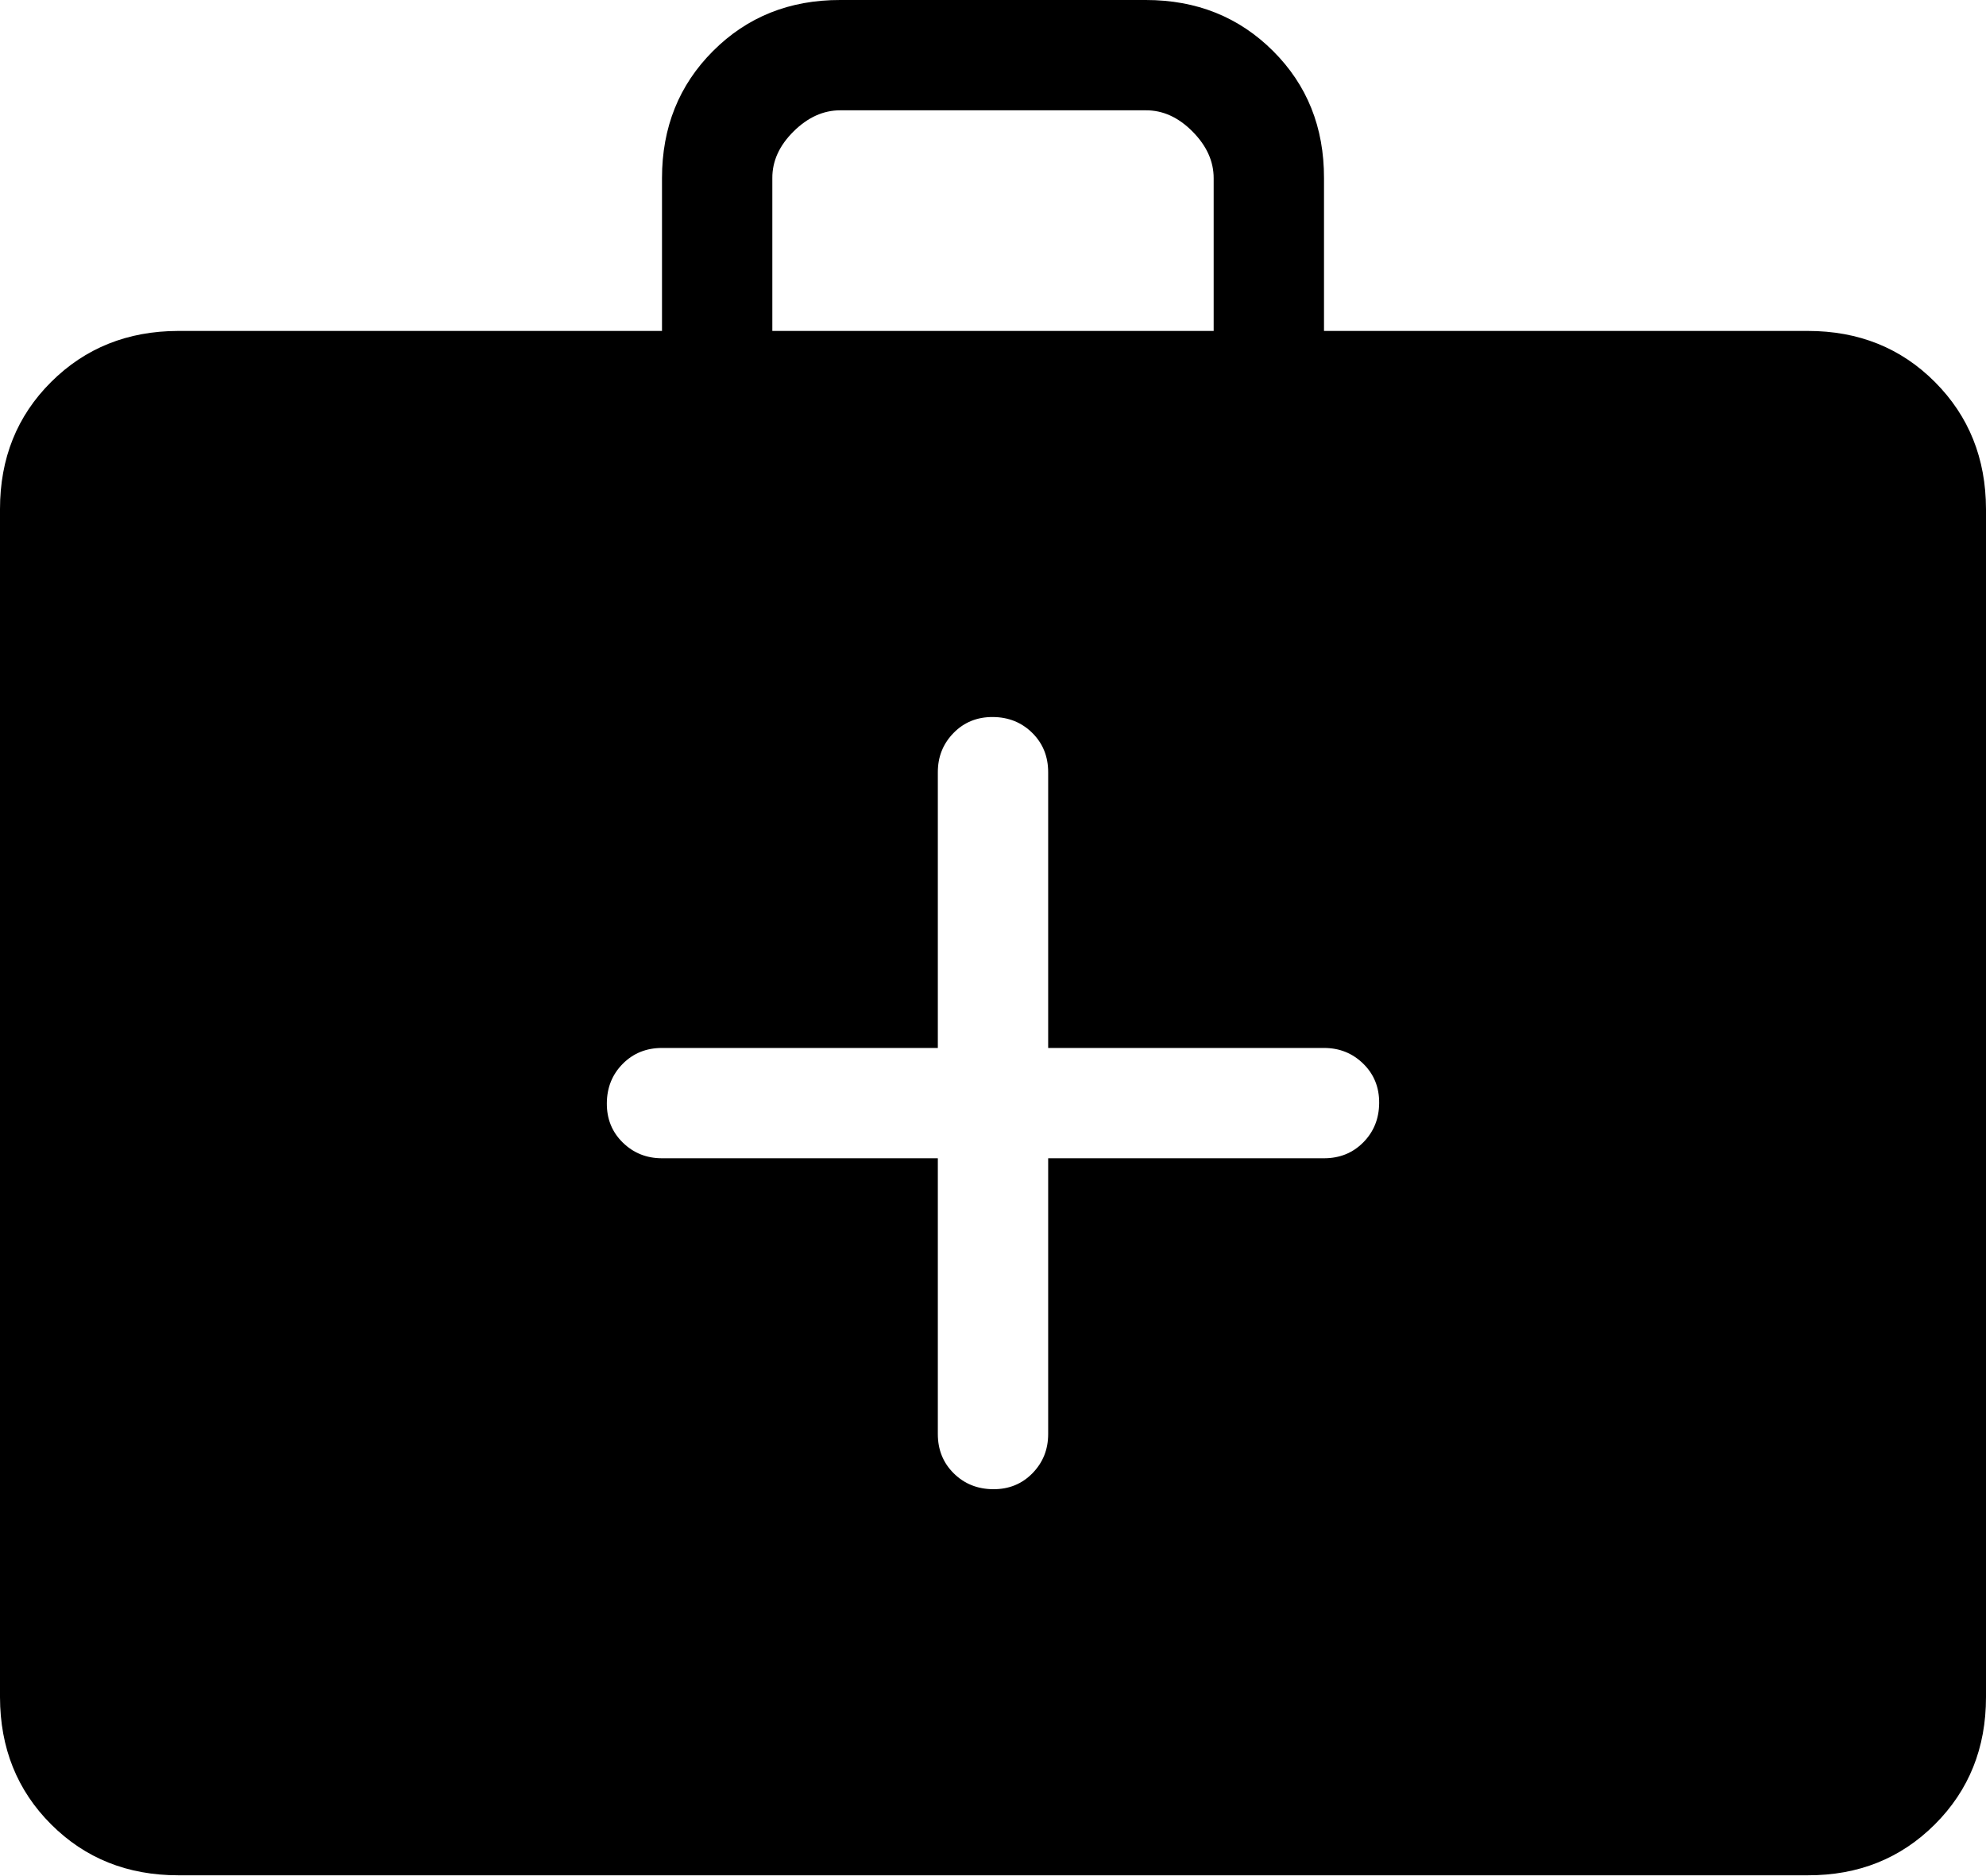
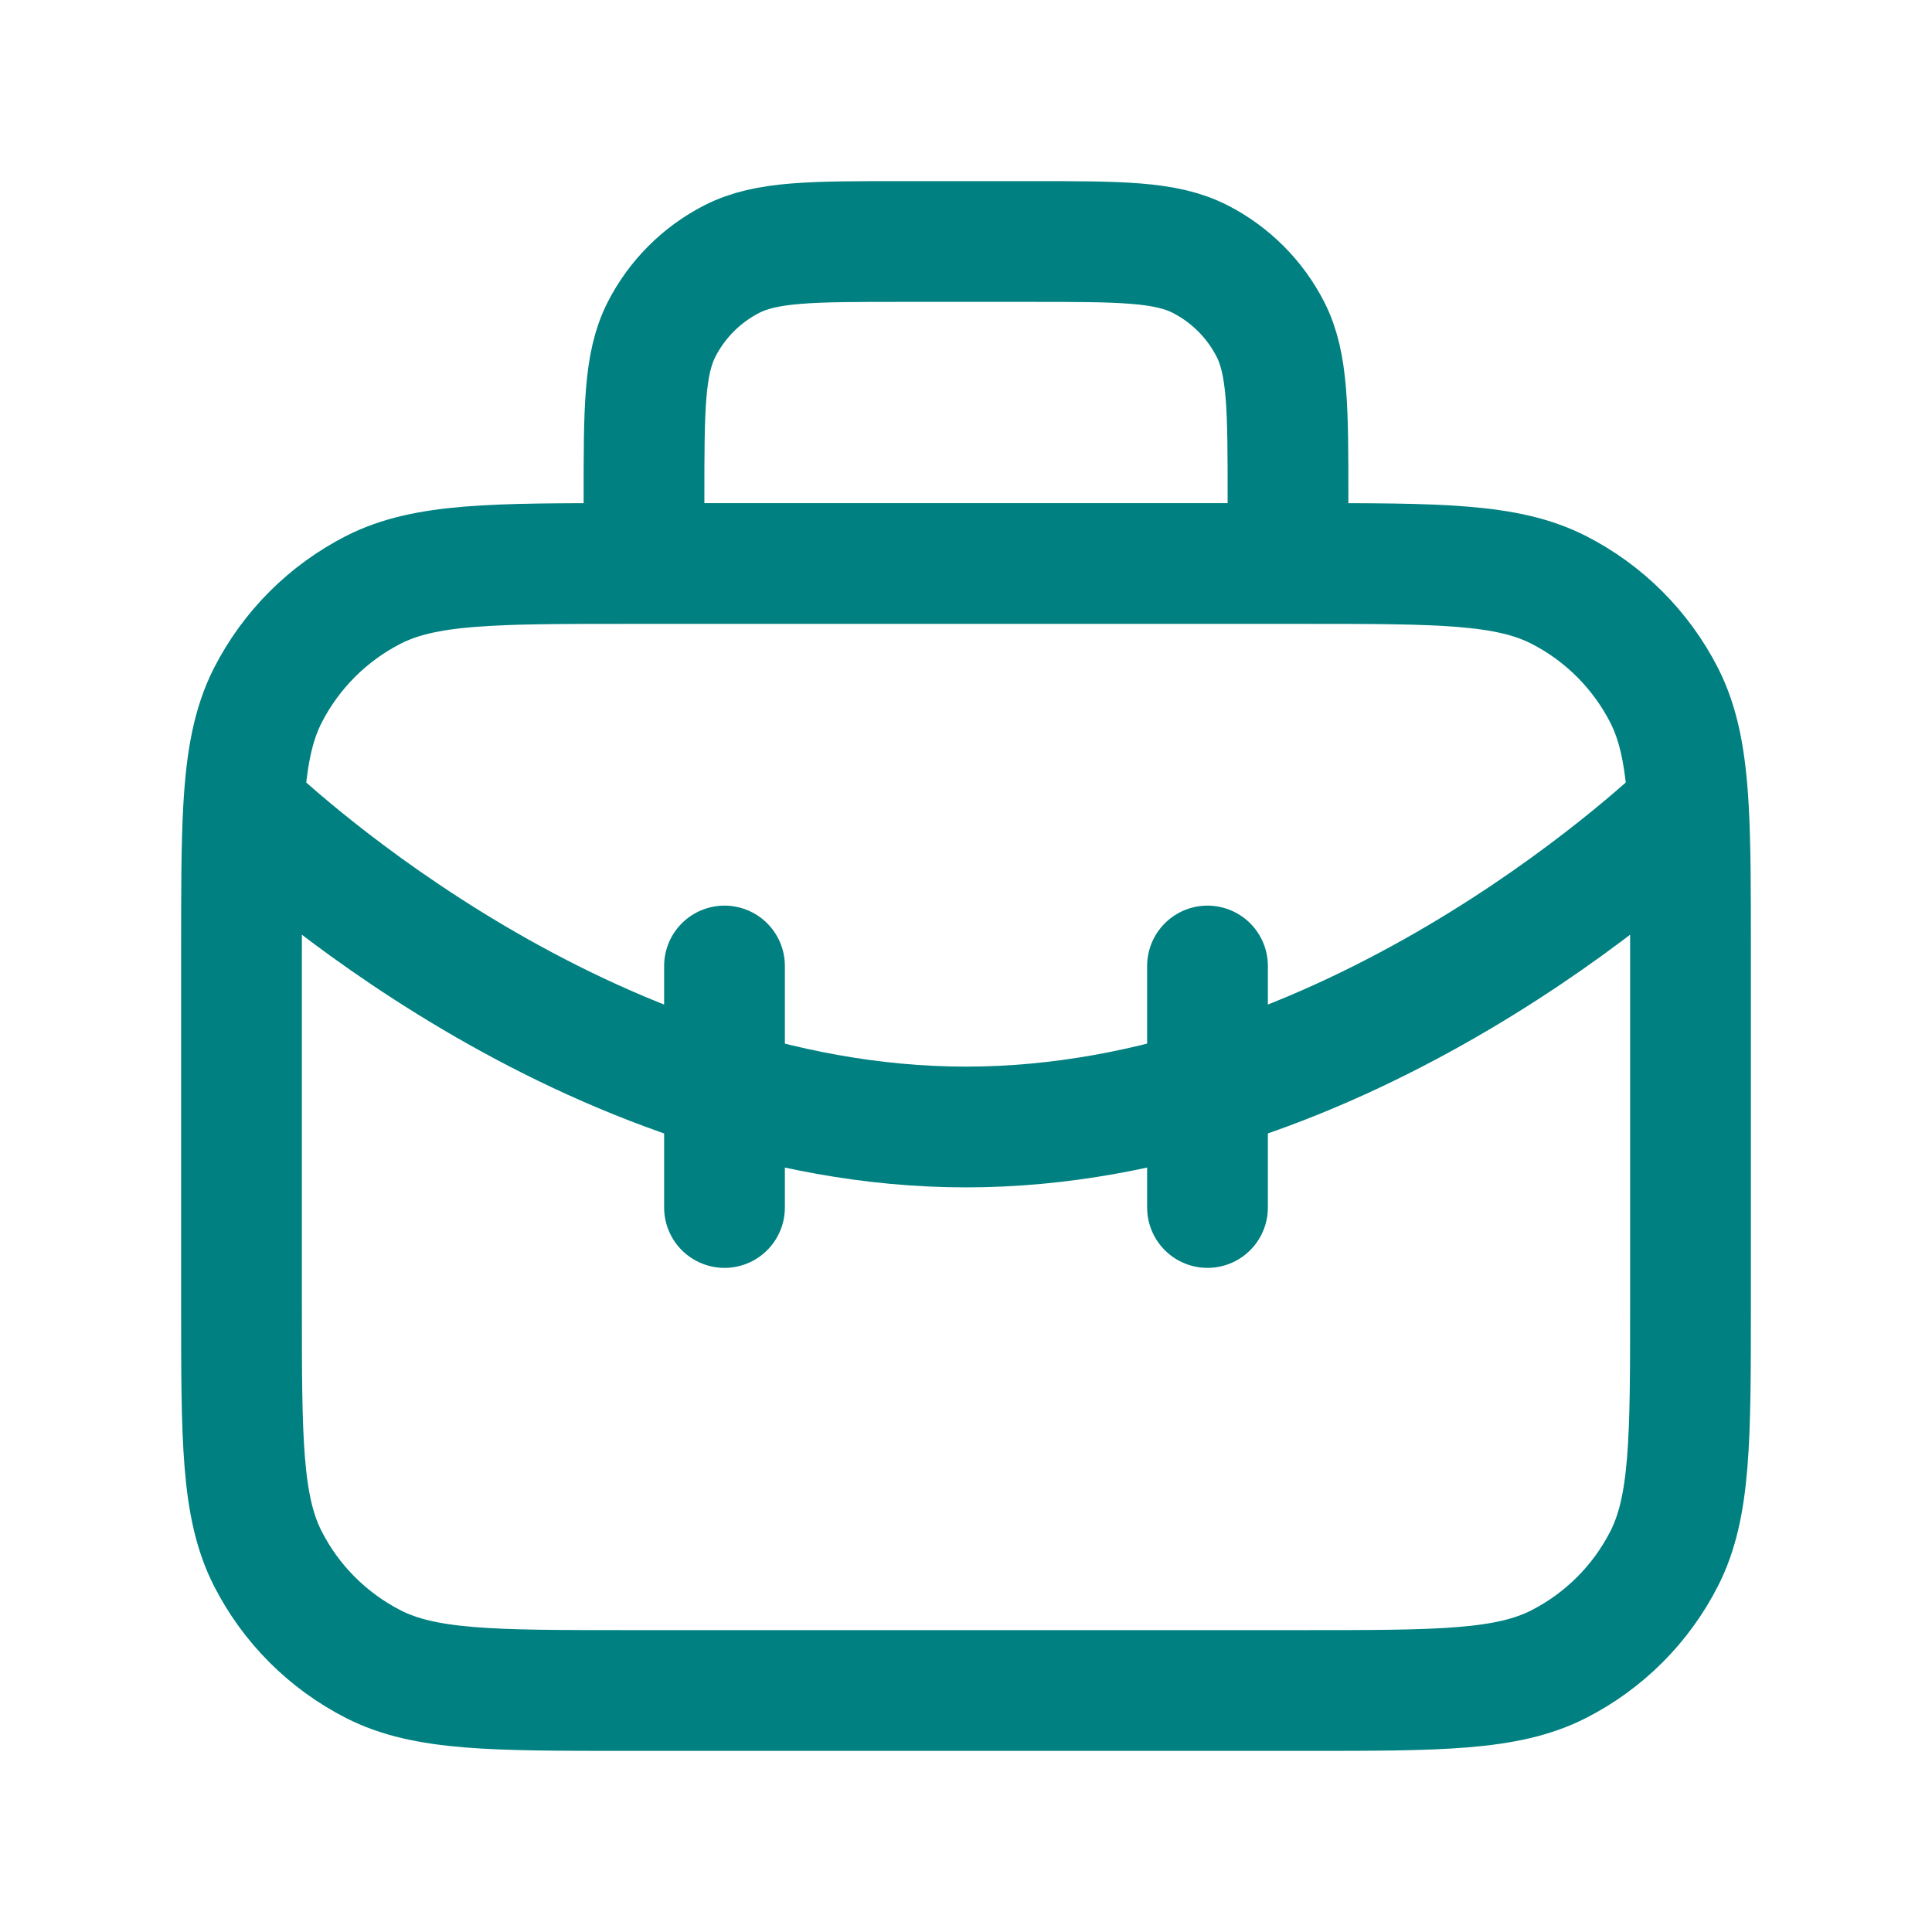
- <svg xmlns="http://www.w3.org/2000/svg" width="18" height="17" viewBox="0 0 18 17" fill="none">
-   <path d="M1.616 17C1.155 17 0.771 16.846 0.463 16.538C0.155 16.23 0.001 15.846 0 15.385V4.615C0 4.155 0.154 3.771 0.463 3.463C0.772 3.155 1.156 3.001 1.615 3H6V1.615C6 1.155 6.154 0.771 6.463 0.462C6.772 0.153 7.156 -0.001 7.616 2.15517e-06H10.385C10.845 2.15517e-06 11.229 0.154 11.538 0.462C11.847 0.77 12.001 1.154 12 1.615V3H16.385C16.845 3 17.229 3.154 17.537 3.463C17.845 3.772 17.999 4.156 18 4.616V15.385C18 15.845 17.846 16.229 17.537 16.538C17.228 16.847 16.844 17.001 16.385 17H1.616ZM7 3H11V1.615C11 1.462 10.936 1.321 10.808 1.192C10.68 1.063 10.539 0.999 10.385 1H7.615C7.462 1 7.321 1.064 7.192 1.192C7.063 1.32 6.999 1.461 7 1.615V3ZM8.5 10.5V13C8.5 13.142 8.548 13.261 8.644 13.356C8.74 13.451 8.859 13.499 9.001 13.5C9.143 13.501 9.262 13.453 9.357 13.356C9.452 13.259 9.5 13.141 9.5 13V10.5H12C12.142 10.5 12.261 10.452 12.356 10.356C12.451 10.26 12.499 10.141 12.5 9.999C12.501 9.857 12.453 9.738 12.356 9.643C12.259 9.548 12.141 9.5 12 9.5H9.5V7C9.5 6.858 9.452 6.739 9.356 6.644C9.26 6.549 9.141 6.501 8.999 6.5C8.857 6.499 8.738 6.547 8.643 6.644C8.548 6.741 8.5 6.859 8.5 7V9.5H6C5.858 9.5 5.739 9.548 5.644 9.644C5.549 9.74 5.501 9.859 5.5 10.001C5.499 10.143 5.547 10.262 5.644 10.357C5.741 10.452 5.859 10.5 6 10.5H8.5Z" fill="black" />
+ <svg xmlns="http://www.w3.org/2000/svg" width="800px" height="800px" viewBox="0 0 24 24" fill="none">
+   <path d="M16 7V6.2C16 5.08 16 4.52 15.782 4.092C15.59 3.716 15.284 3.41 14.908 3.218C14.48 3 13.92 3 12.8 3H11.2C10.08 3 9.52 3 9.092 3.218C8.716 3.41 8.41 3.716 8.218 4.092C8 4.52 8 5.08 8 6.2V7M9 15V12M15 15V12M3.027 10.026C3.388 10.372 7.286 14 12 14C16.714 14 20.612 10.372 20.973 10.026M3.027 10.026C3 10.493 3 11.066 3 11.8V16.2C3 17.88 3 18.72 3.327 19.362C3.615 19.927 4.074 20.385 4.638 20.673C5.28 21 6.12 21 7.8 21H16.2C17.88 21 18.72 21 19.362 20.673C19.927 20.385 20.385 19.927 20.673 19.362C21 18.72 21 17.88 21 16.2V11.8C21 11.066 21 10.493 20.973 10.026M3.027 10.026C3.062 9.424 3.143 9 3.327 8.638C3.615 8.074 4.074 7.615 4.638 7.327C5.28 7 6.12 7 7.8 7H16.2C17.88 7 18.72 7 19.362 7.327C19.927 7.615 20.385 8.074 20.673 8.638C20.857 9 20.938 9.424 20.973 10.026" stroke="#008080" stroke-width="1.5" stroke-linecap="round" stroke-linejoin="round" />
</svg>
